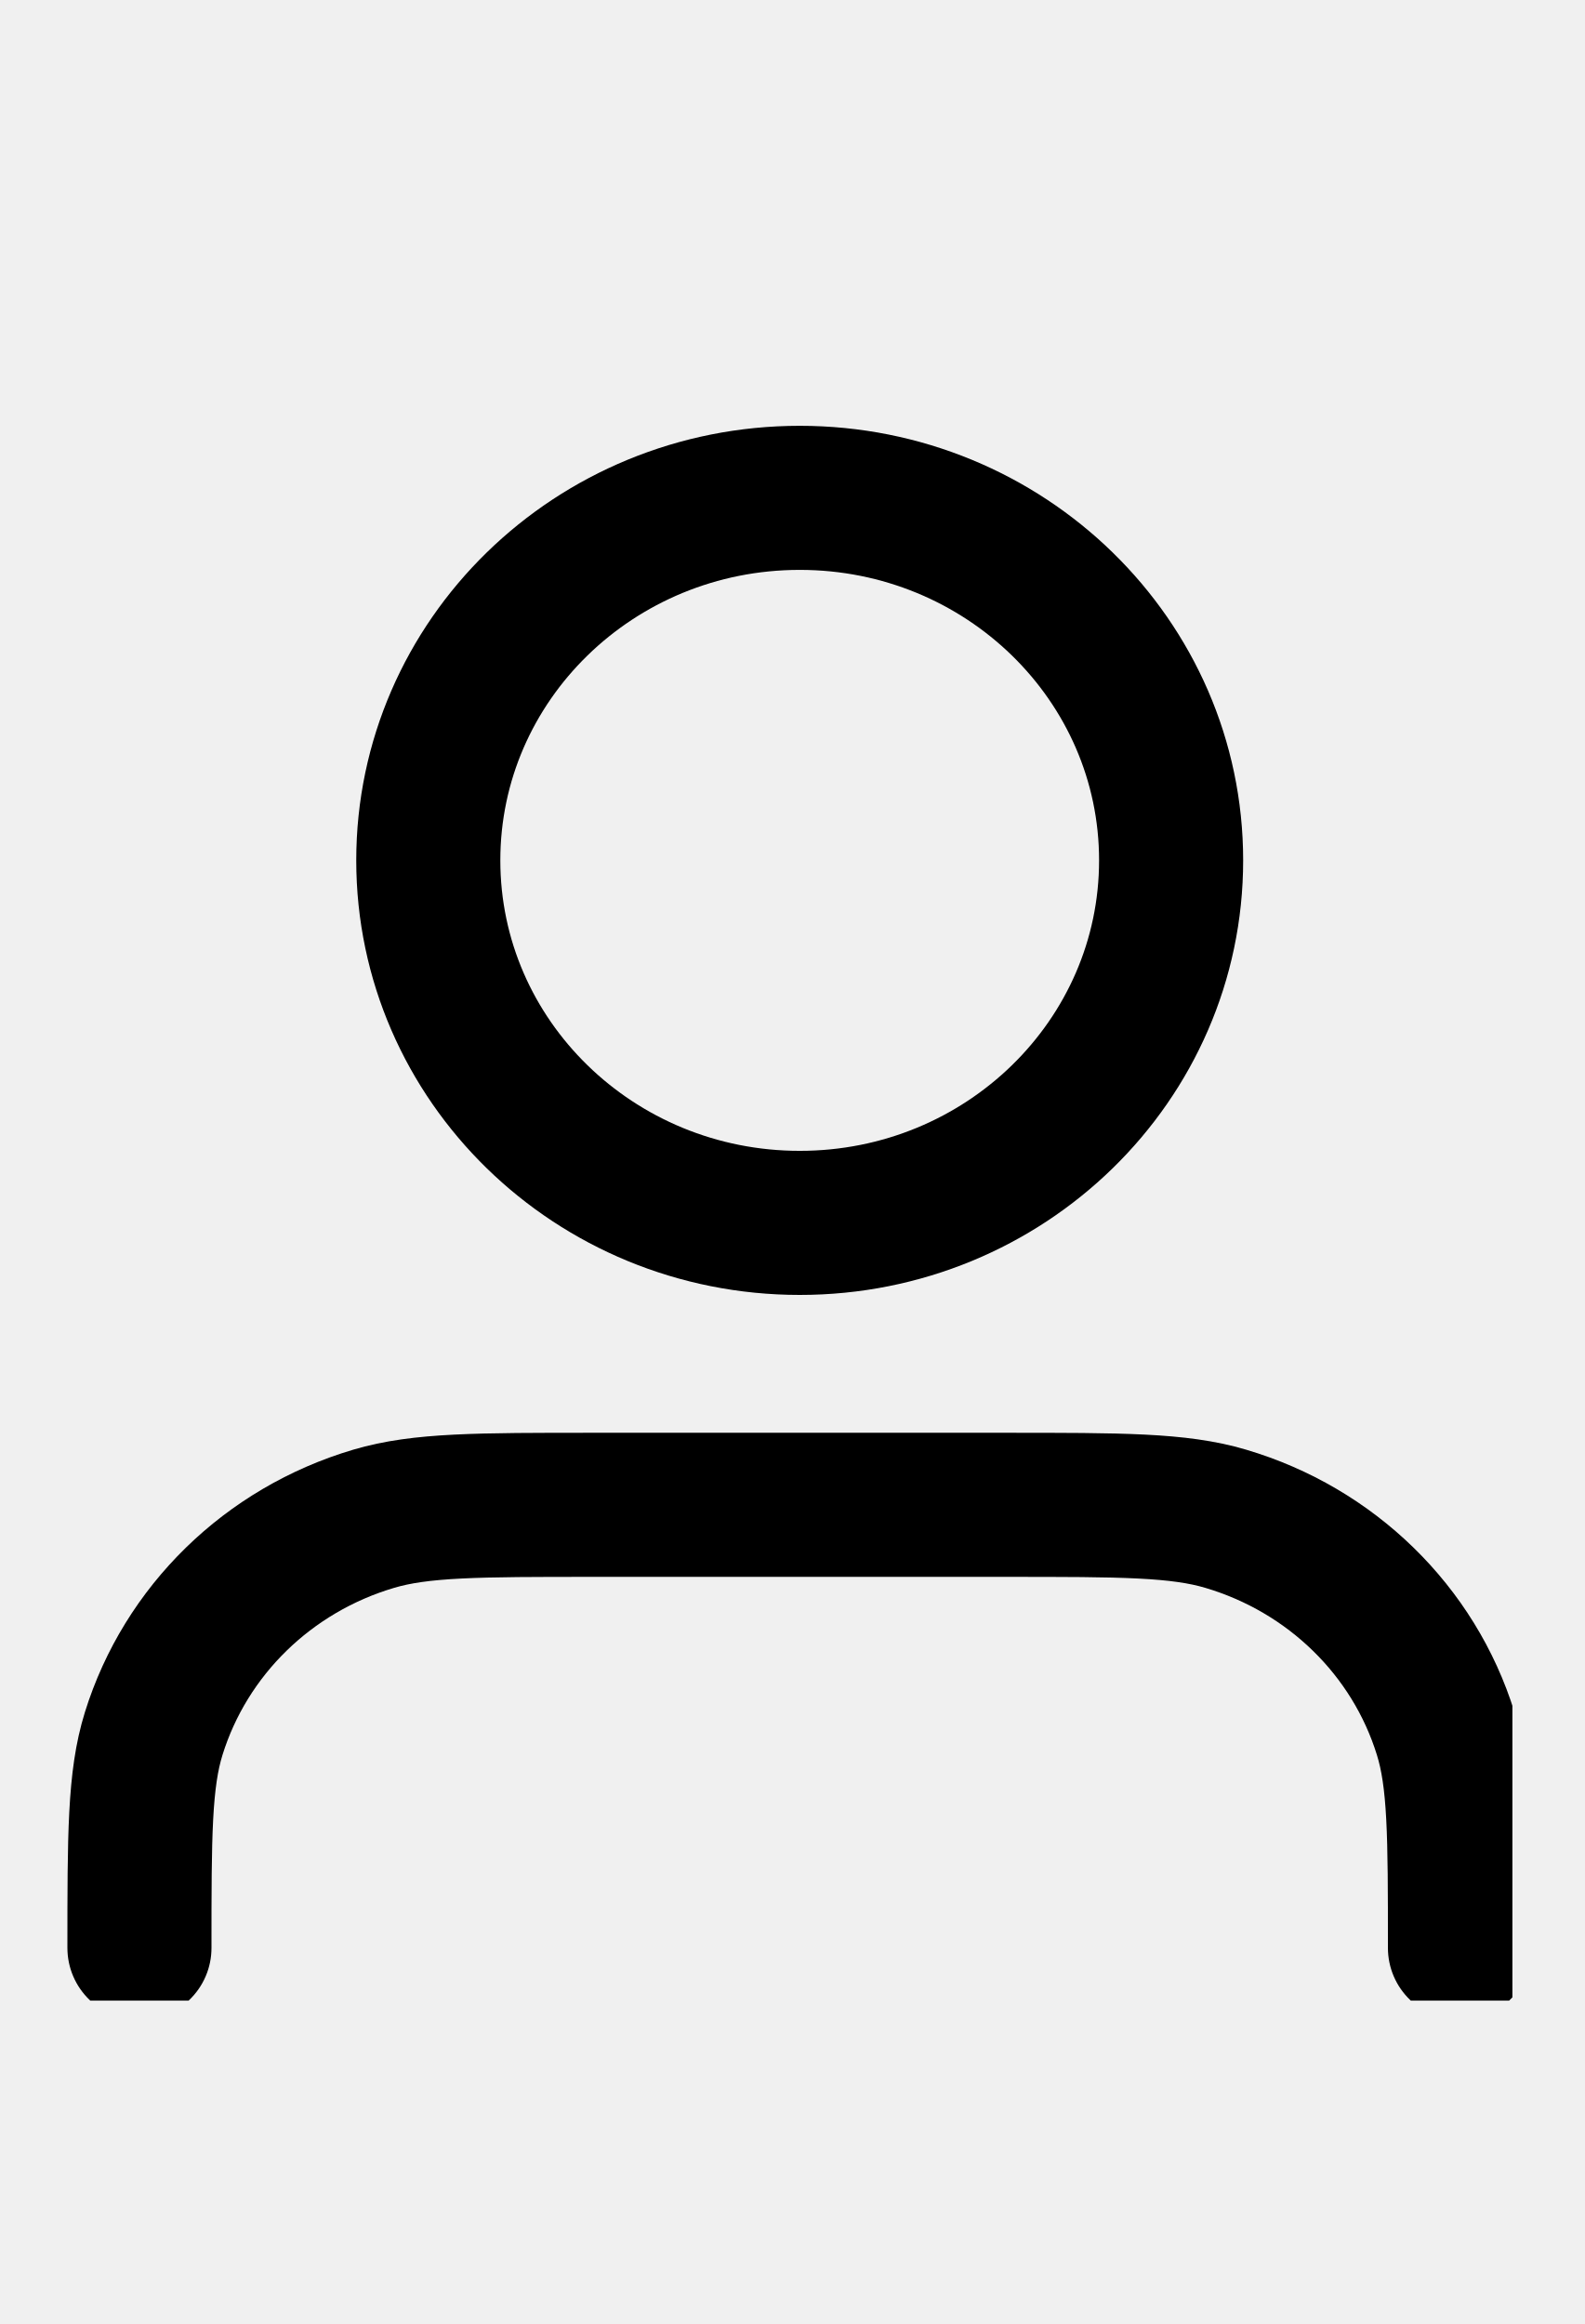
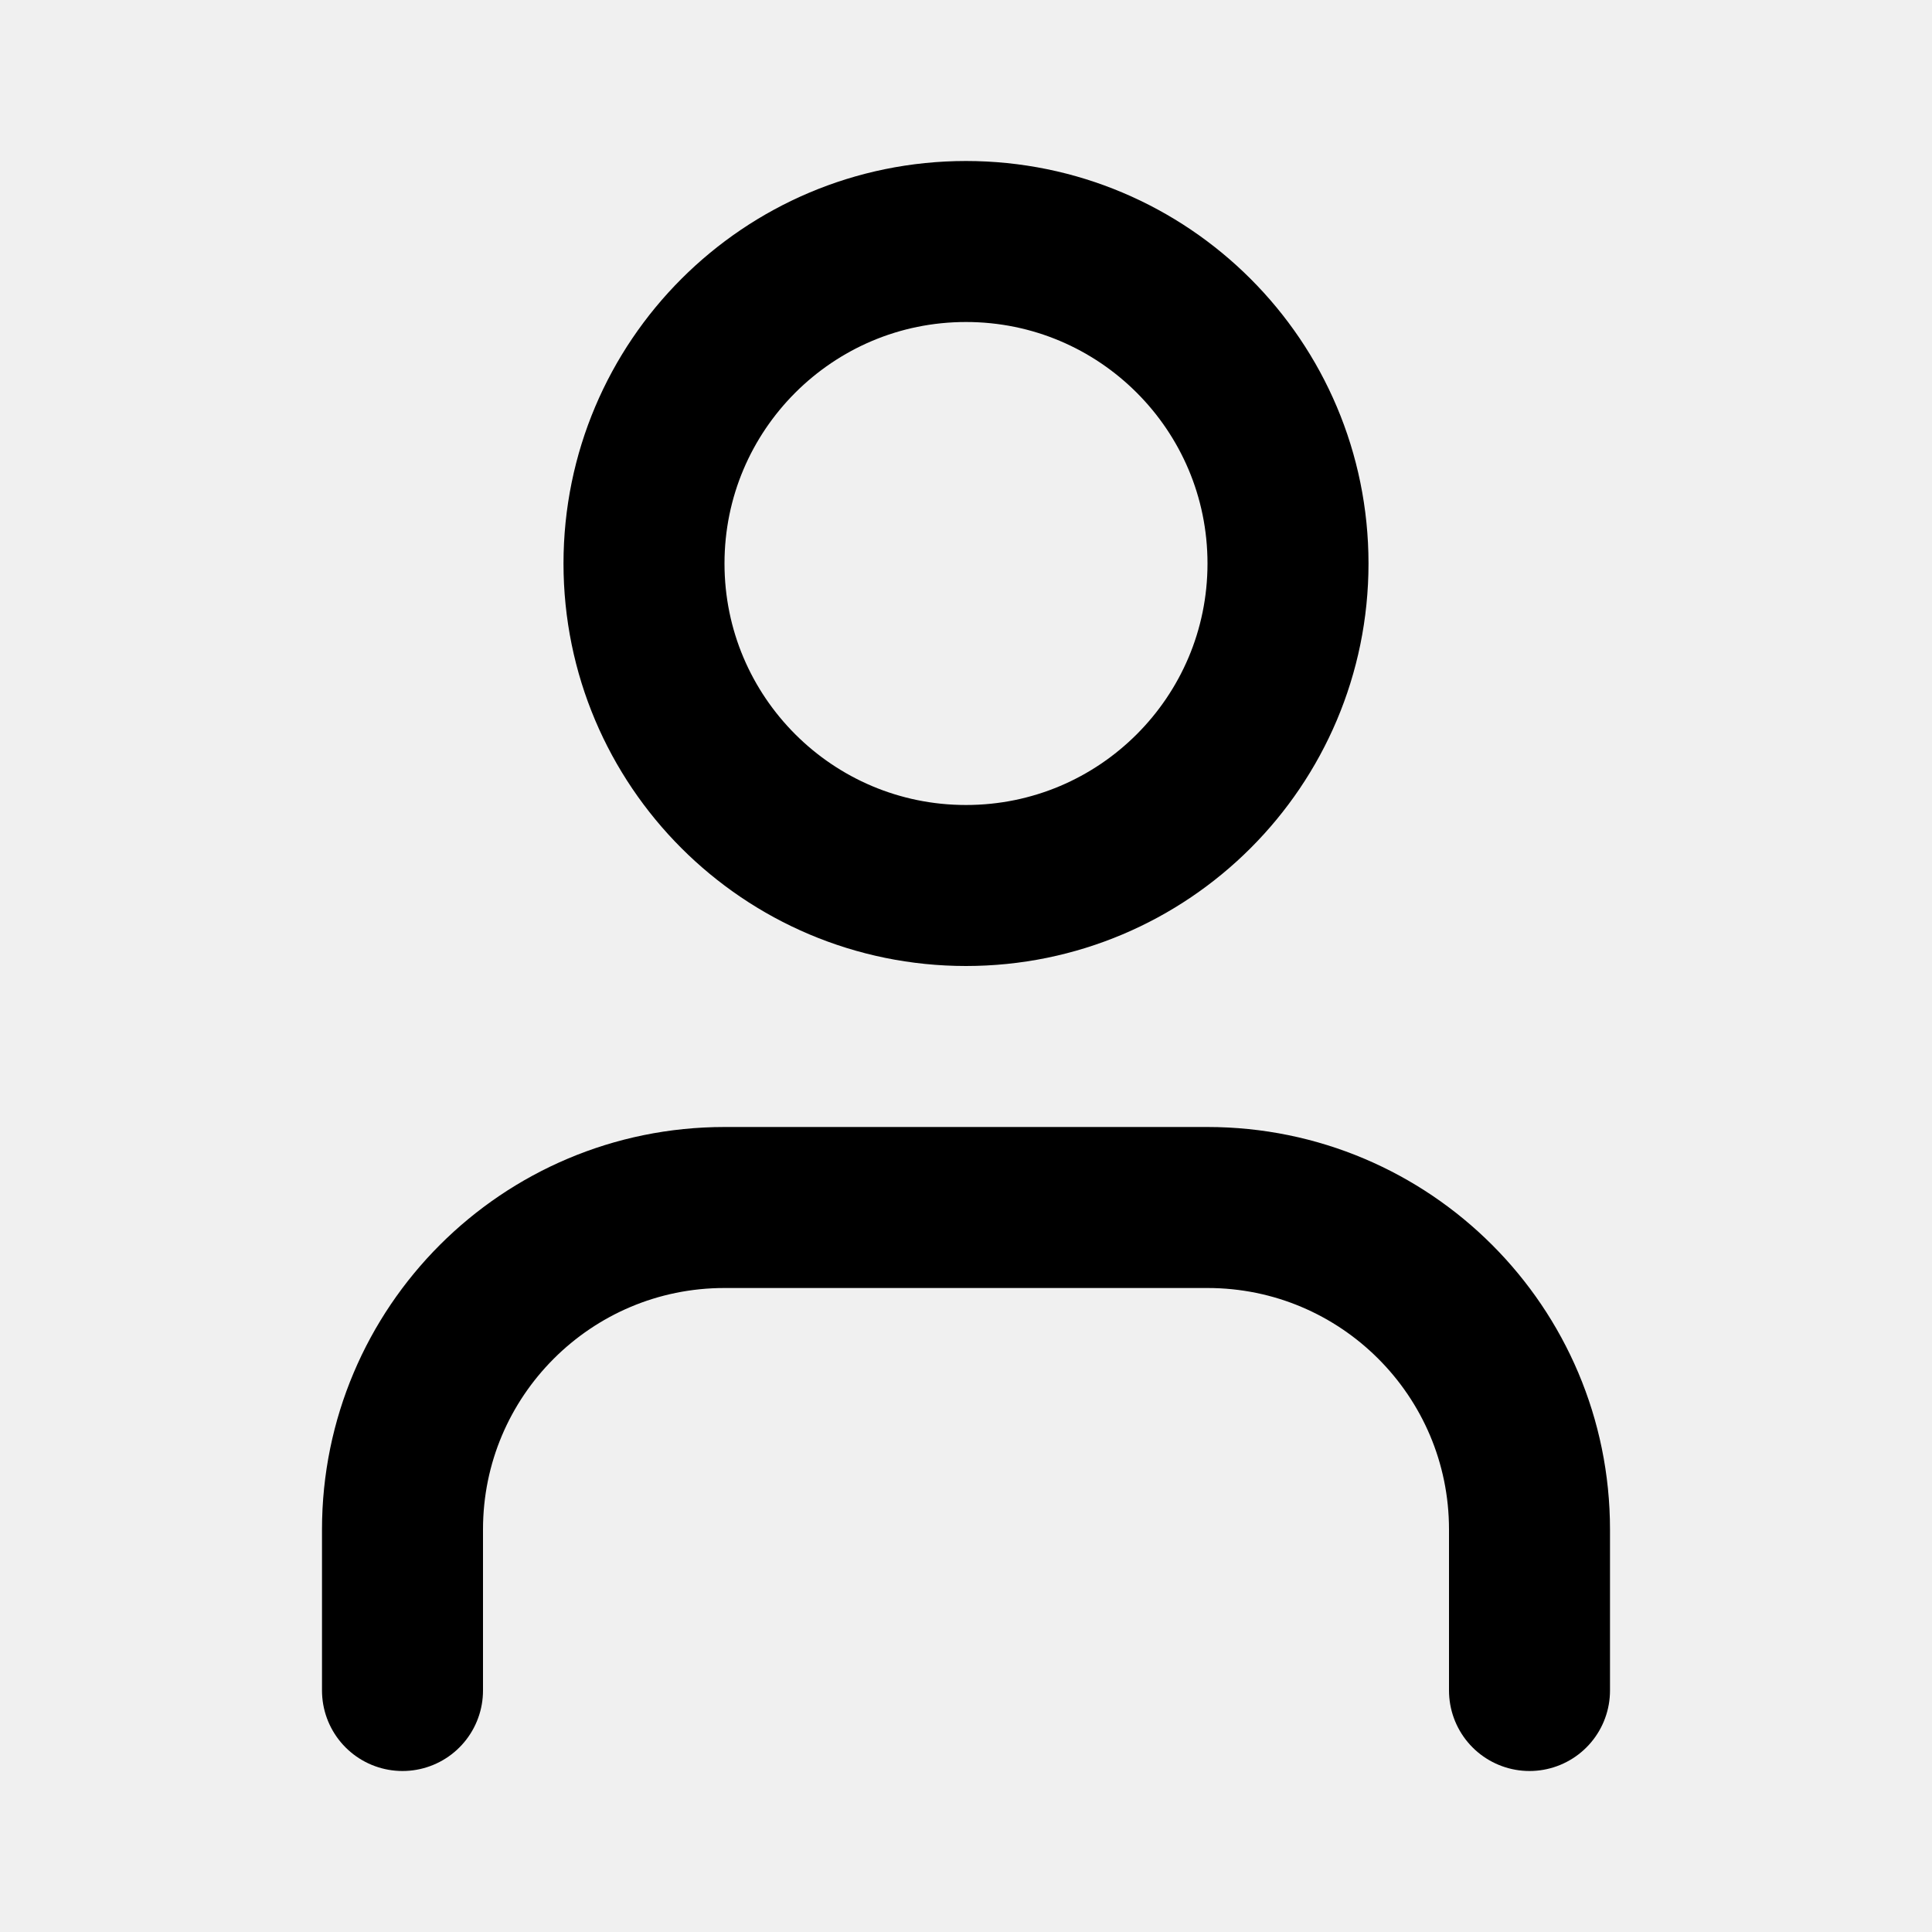
- <svg xmlns="http://www.w3.org/2000/svg" width="15" height="22" viewBox="0 0 14 15" fill="none">
-   <g clip-path="url(#clip0_418_91)">
-     <path d="M12.899 14.444C12.899 13.451 12.899 12.954 12.773 12.55C12.491 11.64 11.761 10.928 10.829 10.652C10.415 10.529 9.906 10.529 8.888 10.529H5.243C4.225 10.529 3.716 10.529 3.302 10.652C2.37 10.928 1.641 11.64 1.358 12.55C1.232 12.954 1.232 13.451 1.232 14.444M10.347 4.835C10.347 6.604 8.878 8.038 7.066 8.038C5.253 8.038 3.784 6.604 3.784 4.835C3.784 3.066 5.253 1.632 7.066 1.632C8.878 1.632 10.347 3.066 10.347 4.835Z" stroke="black" stroke-width="1.273" stroke-linecap="round" stroke-linejoin="round" />
-   </g>
-   <defs>
-     <clipPath id="clip0_418_91">
-       <rect width="12.833" height="14" fill="white" transform="translate(0.529297 0.909668)" />
-     </clipPath>
-   </defs>
+ <svg xmlns="http://www.w3.org/2000/svg" width="24" height="24" viewBox="0 0 24 24" fill="none" stroke="currentColor" stroke-width="2" stroke-linecap="round" stroke-linejoin="round" class="lucide lucide-user">
+   <path d="M19 21v-2a4 4 0 0 0-4-4H9a4 4 0 0 0-4 4v2" />
+   <circle cx="12" cy="7" r="4" />
</svg>
